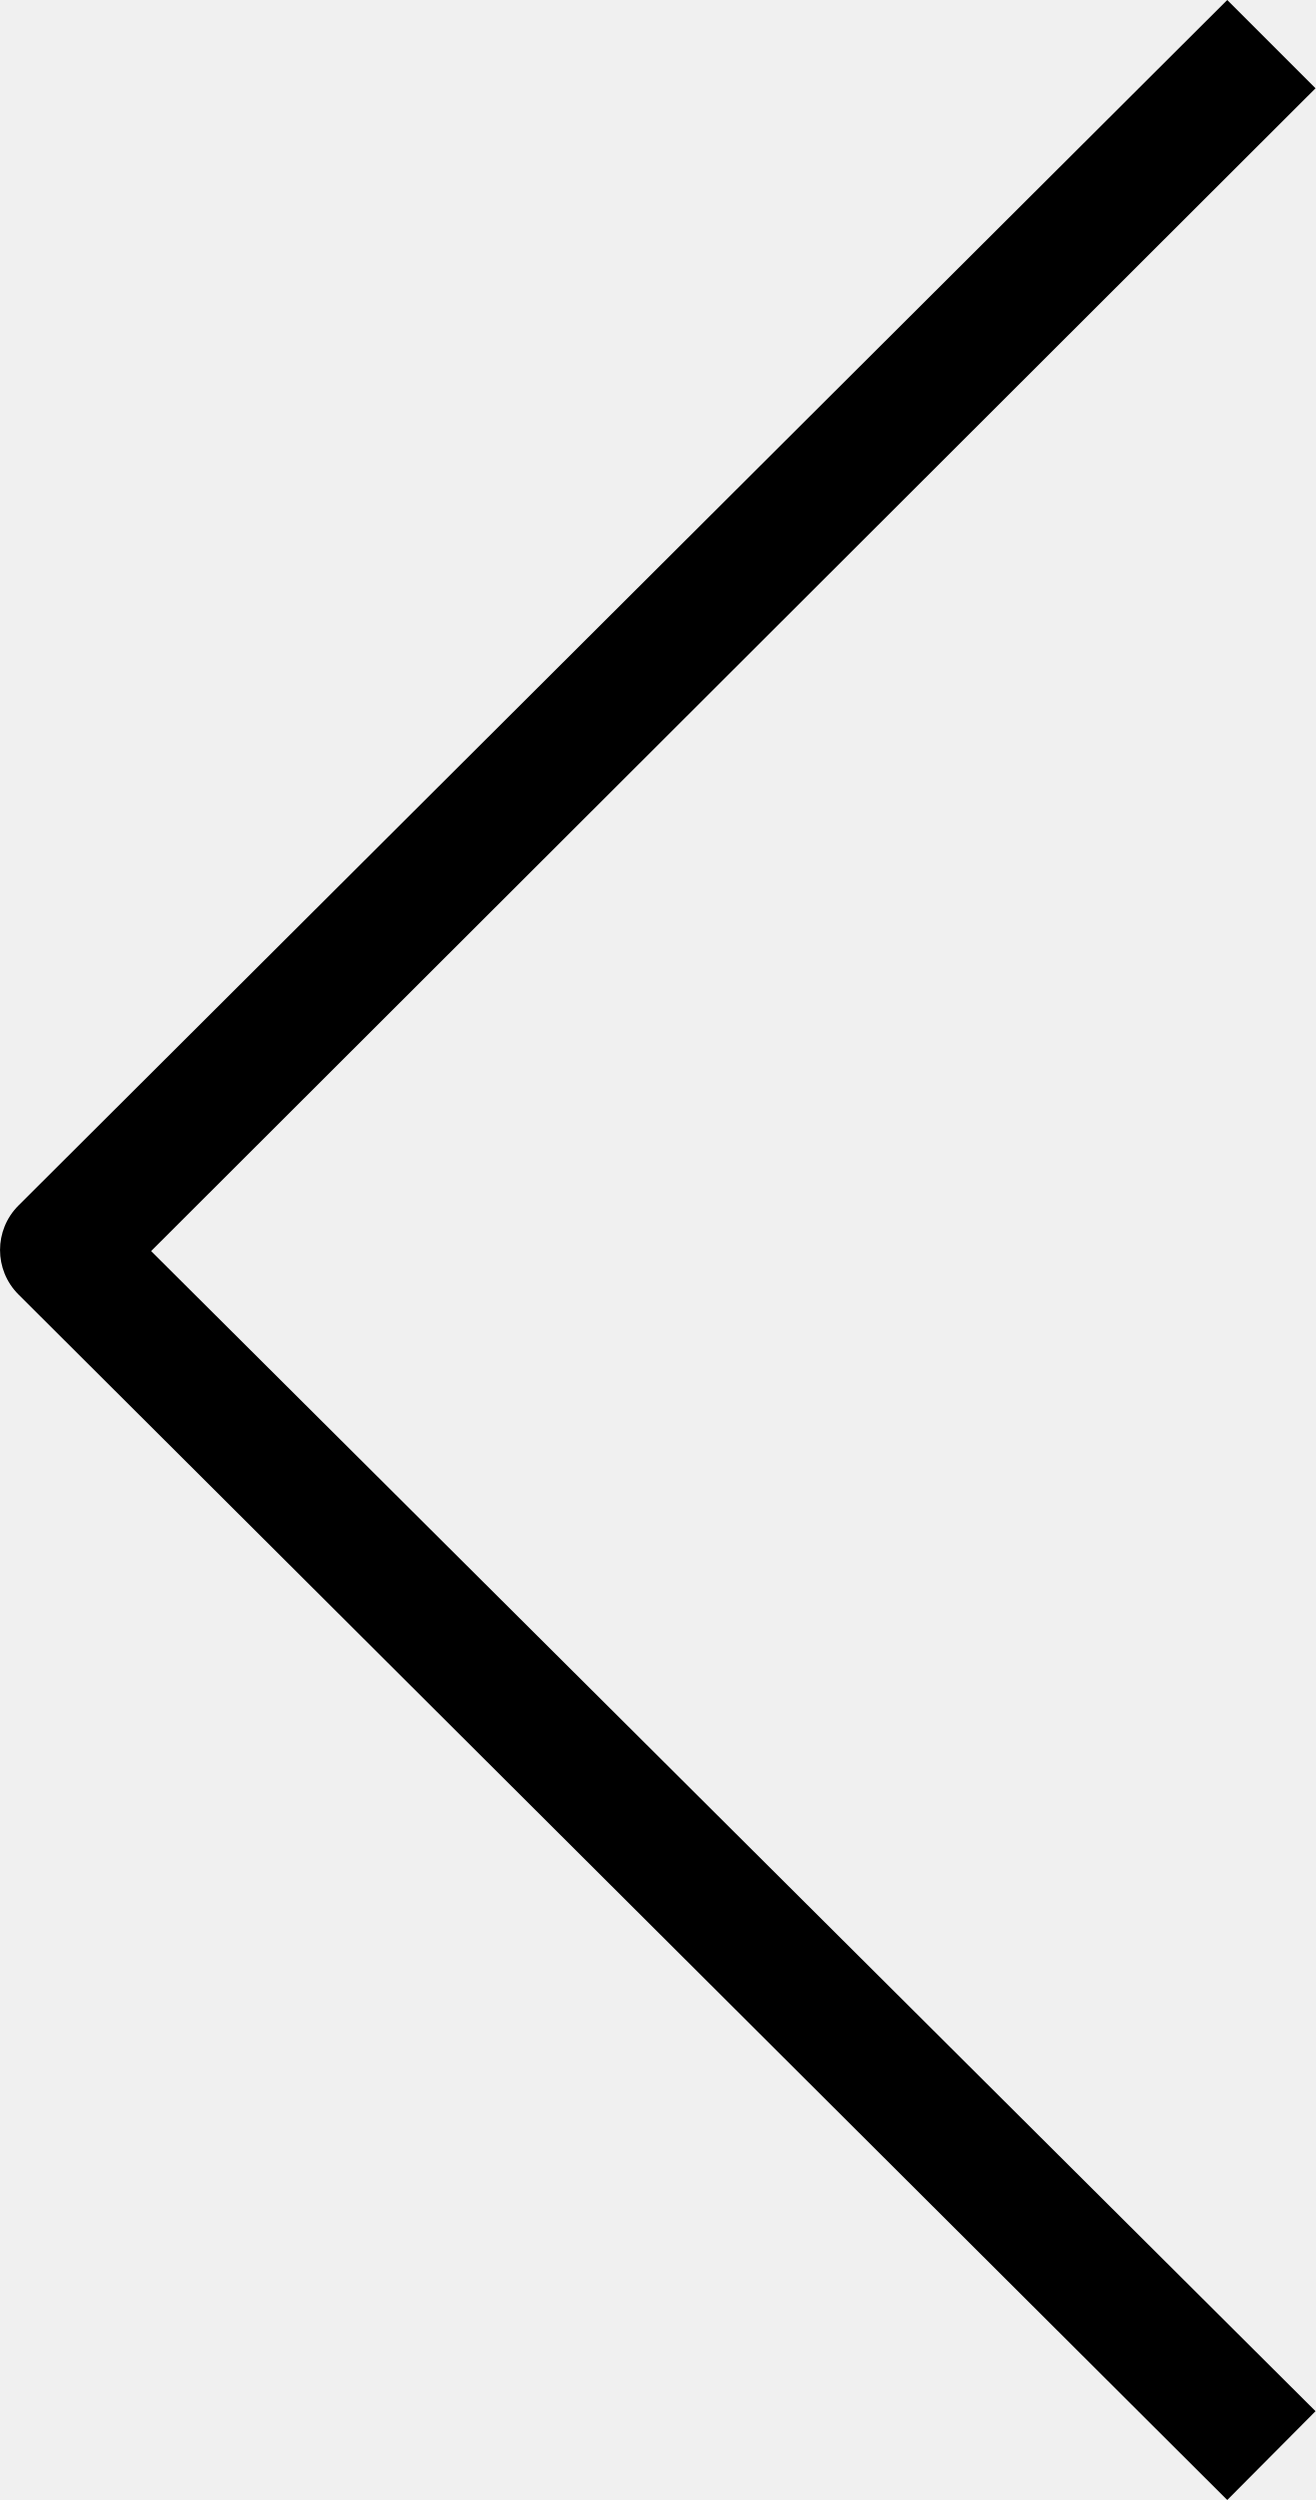
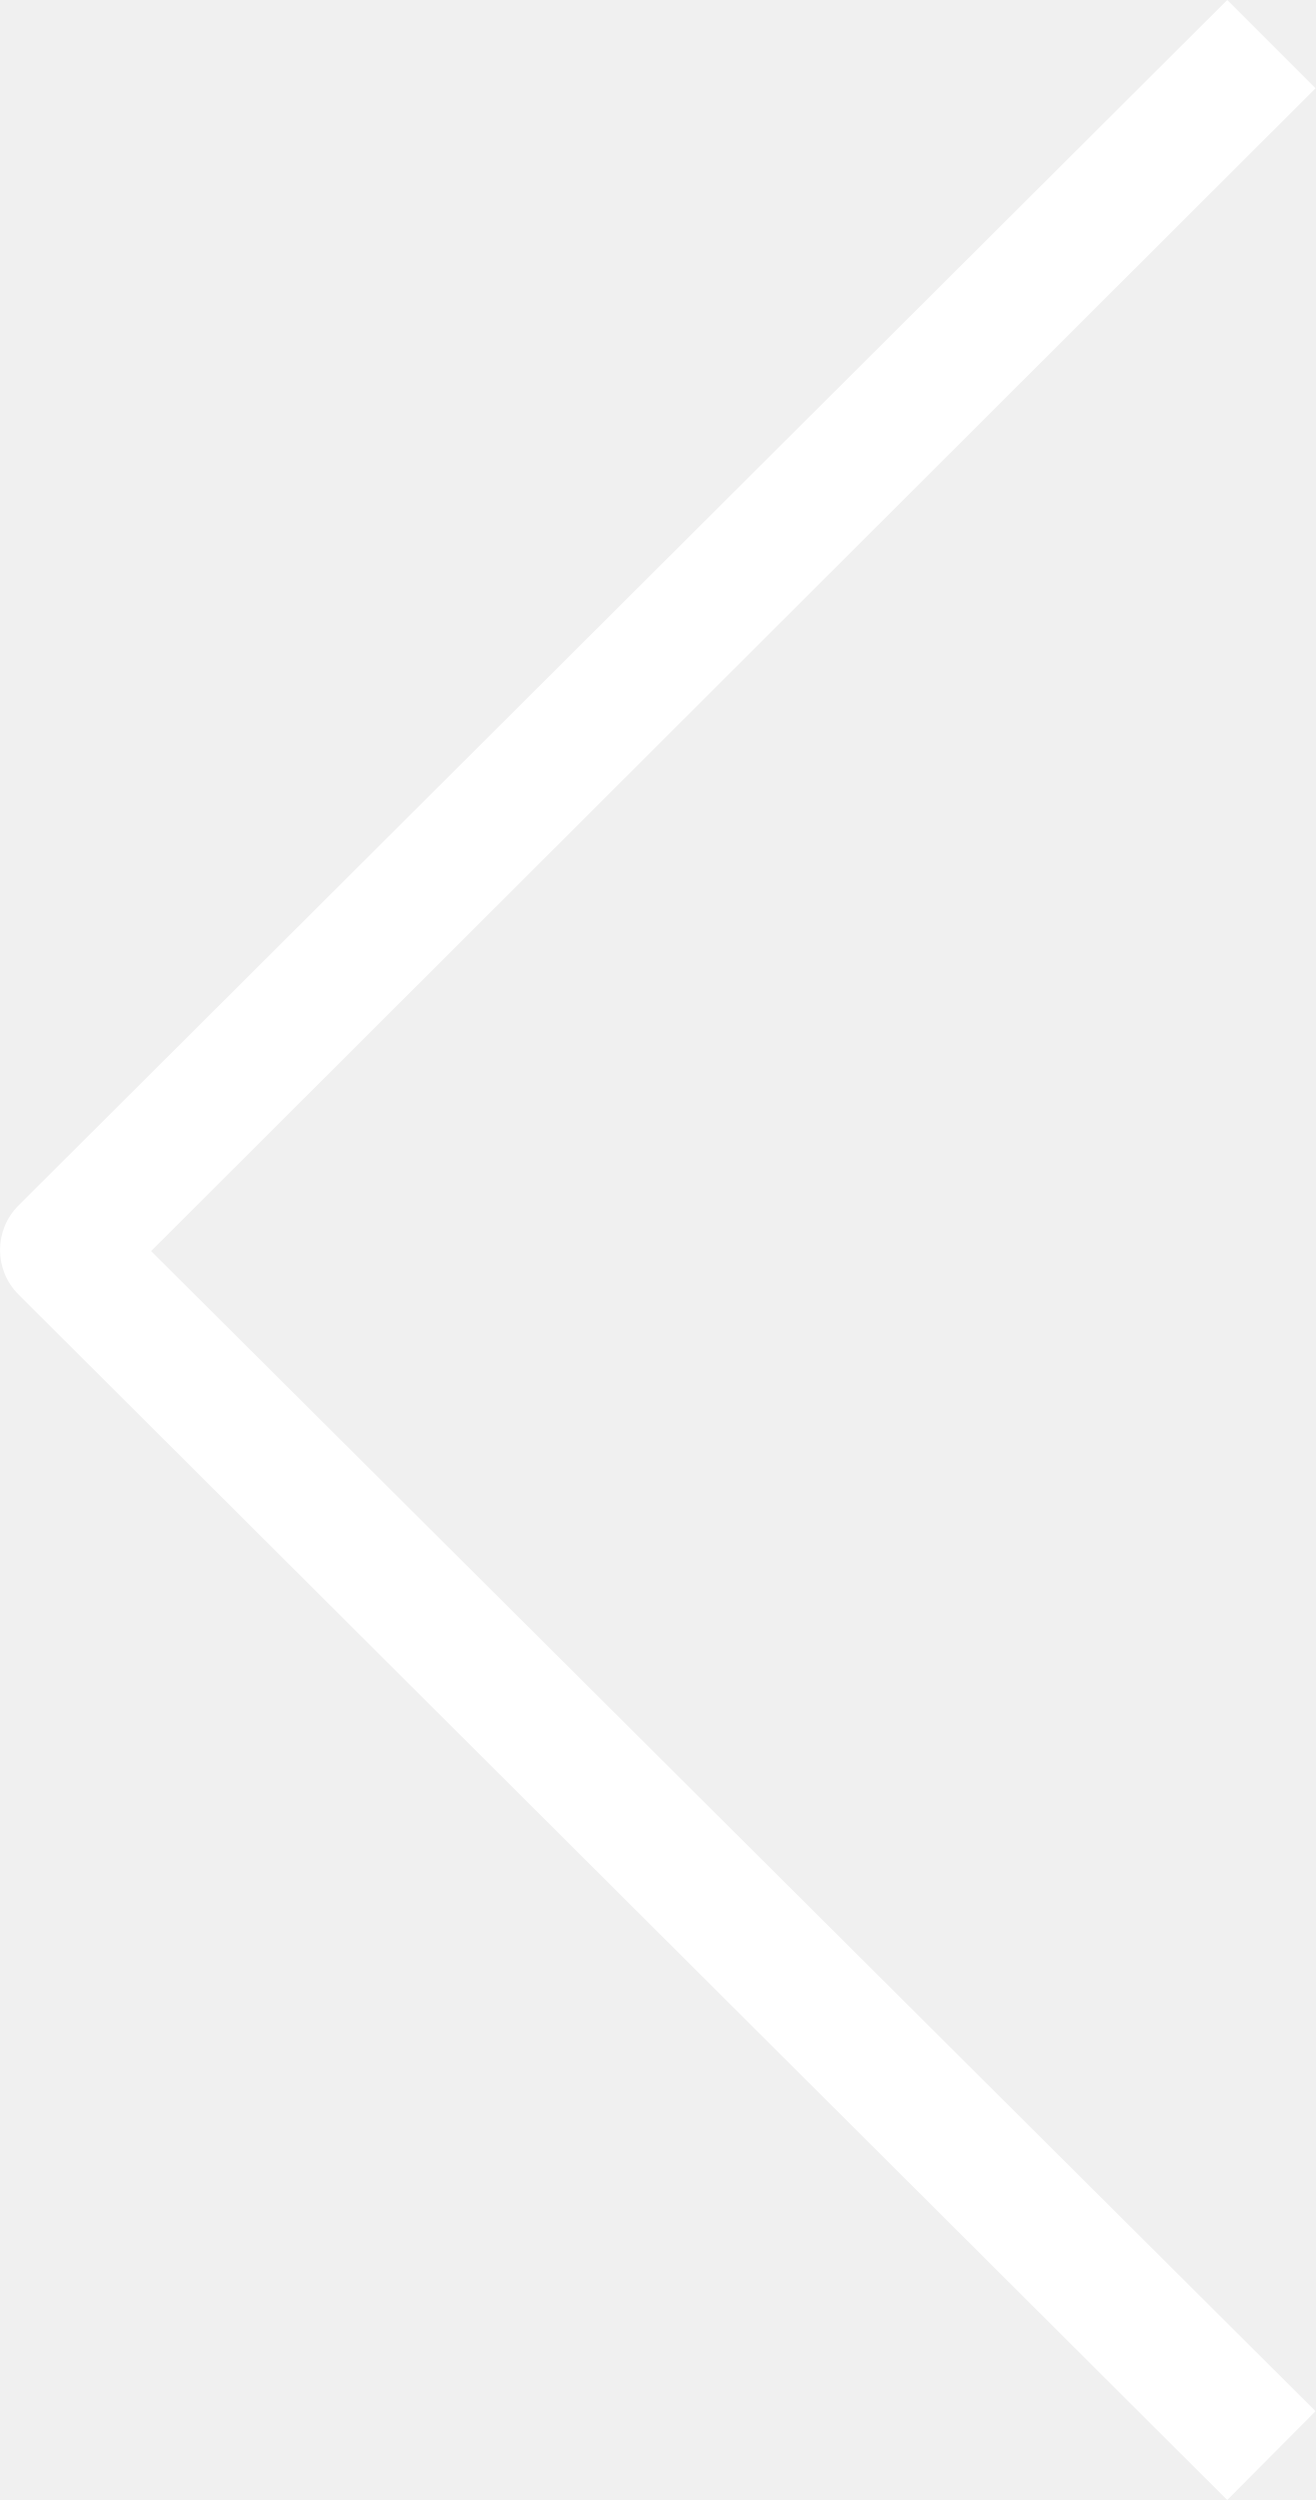
<svg xmlns="http://www.w3.org/2000/svg" id="Layer_1" data-name="Layer 1" viewBox="0 0 24.29 46.16">
-   <path d="M60.07,73.06,37.75,50.8a1.16,1.16,0,0,1,0-1.64L60.07,26.9l1.63,1.63L40.2,50,61.7,71.42Z" transform="translate(-37.41 -26.9)" />
+   <defs>
+     <style>.cls-1{fill:none;}.cls-2{clip-path:url(#clip-path);}.cls-3{fill:#fff;}</style>
+     <clipPath id="clip-path" transform="translate(-37.41 -26.9)">
+       <rect class="cls-1" width="100" height="100" />
+     </clipPath>
+   </defs>
+   <g class="cls-2">
+     <path class="cls-3" d="M60.07,73.06,37.75,50.8a1.16,1.16,0,0,1,0-1.64L60.07,26.9l1.63,1.63L40.2,50,61.7,71.42Z" transform="translate(-37.41 -26.9)" />
+   </g>
</svg>
